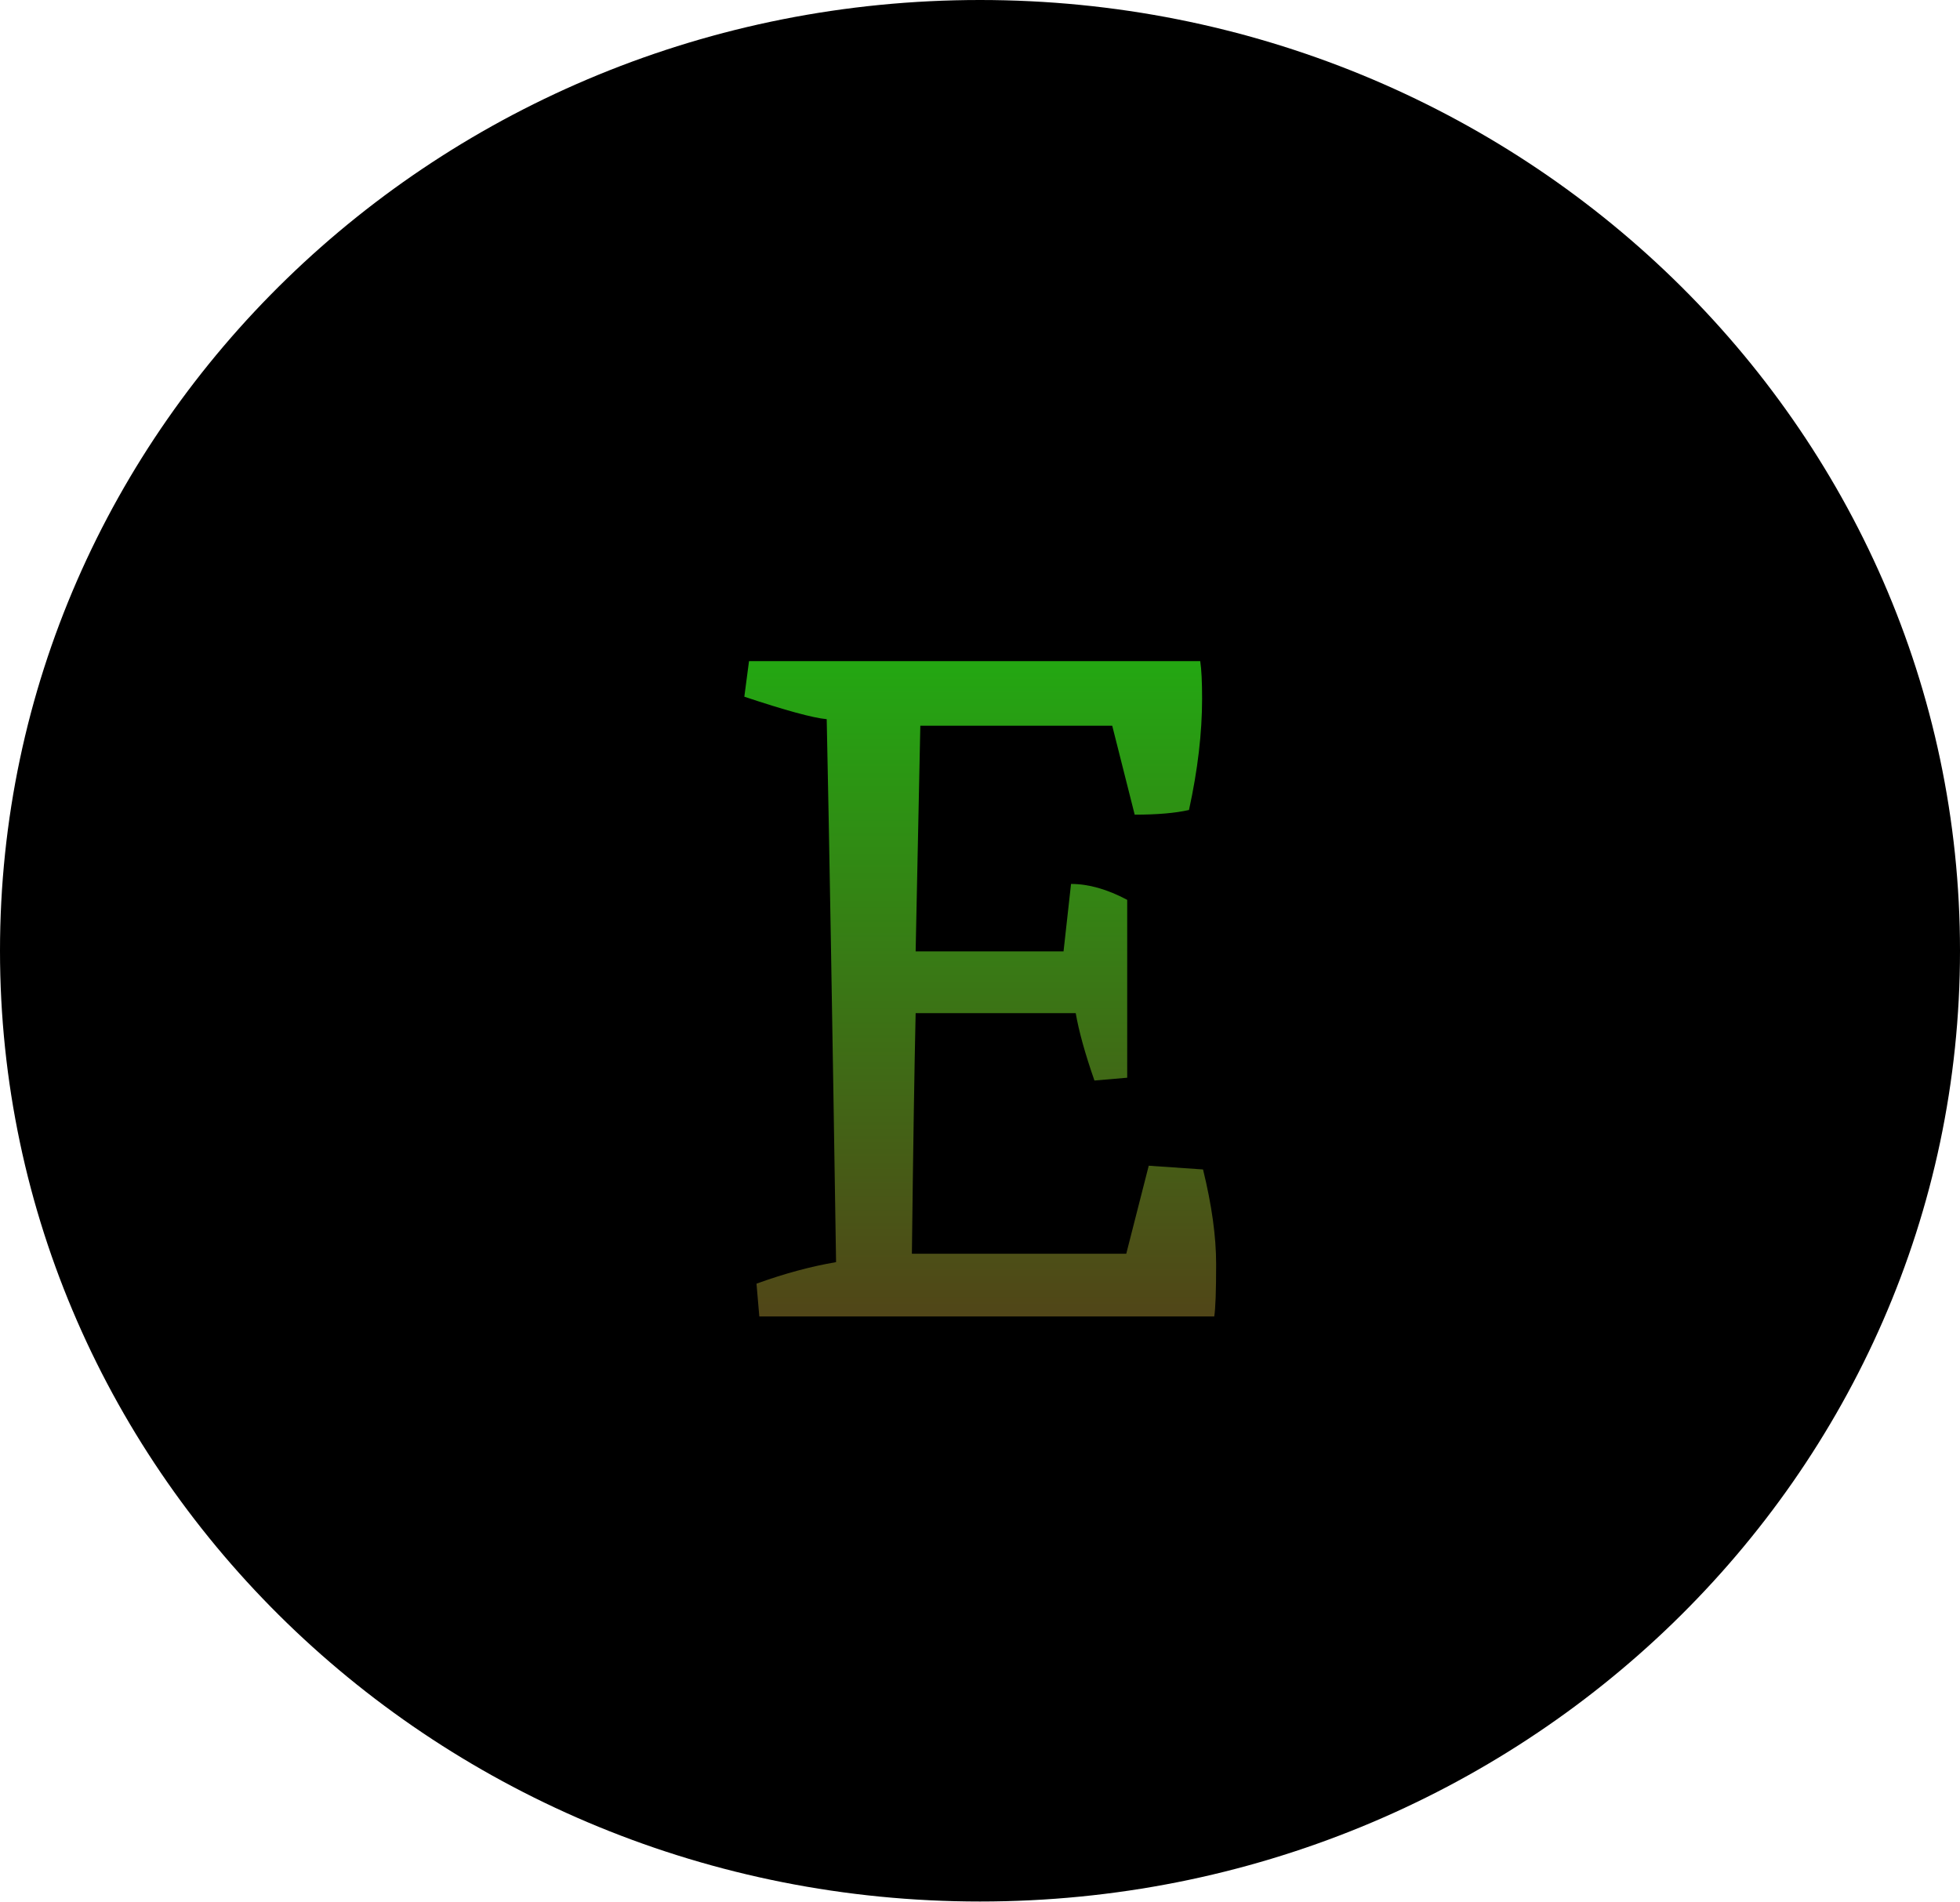
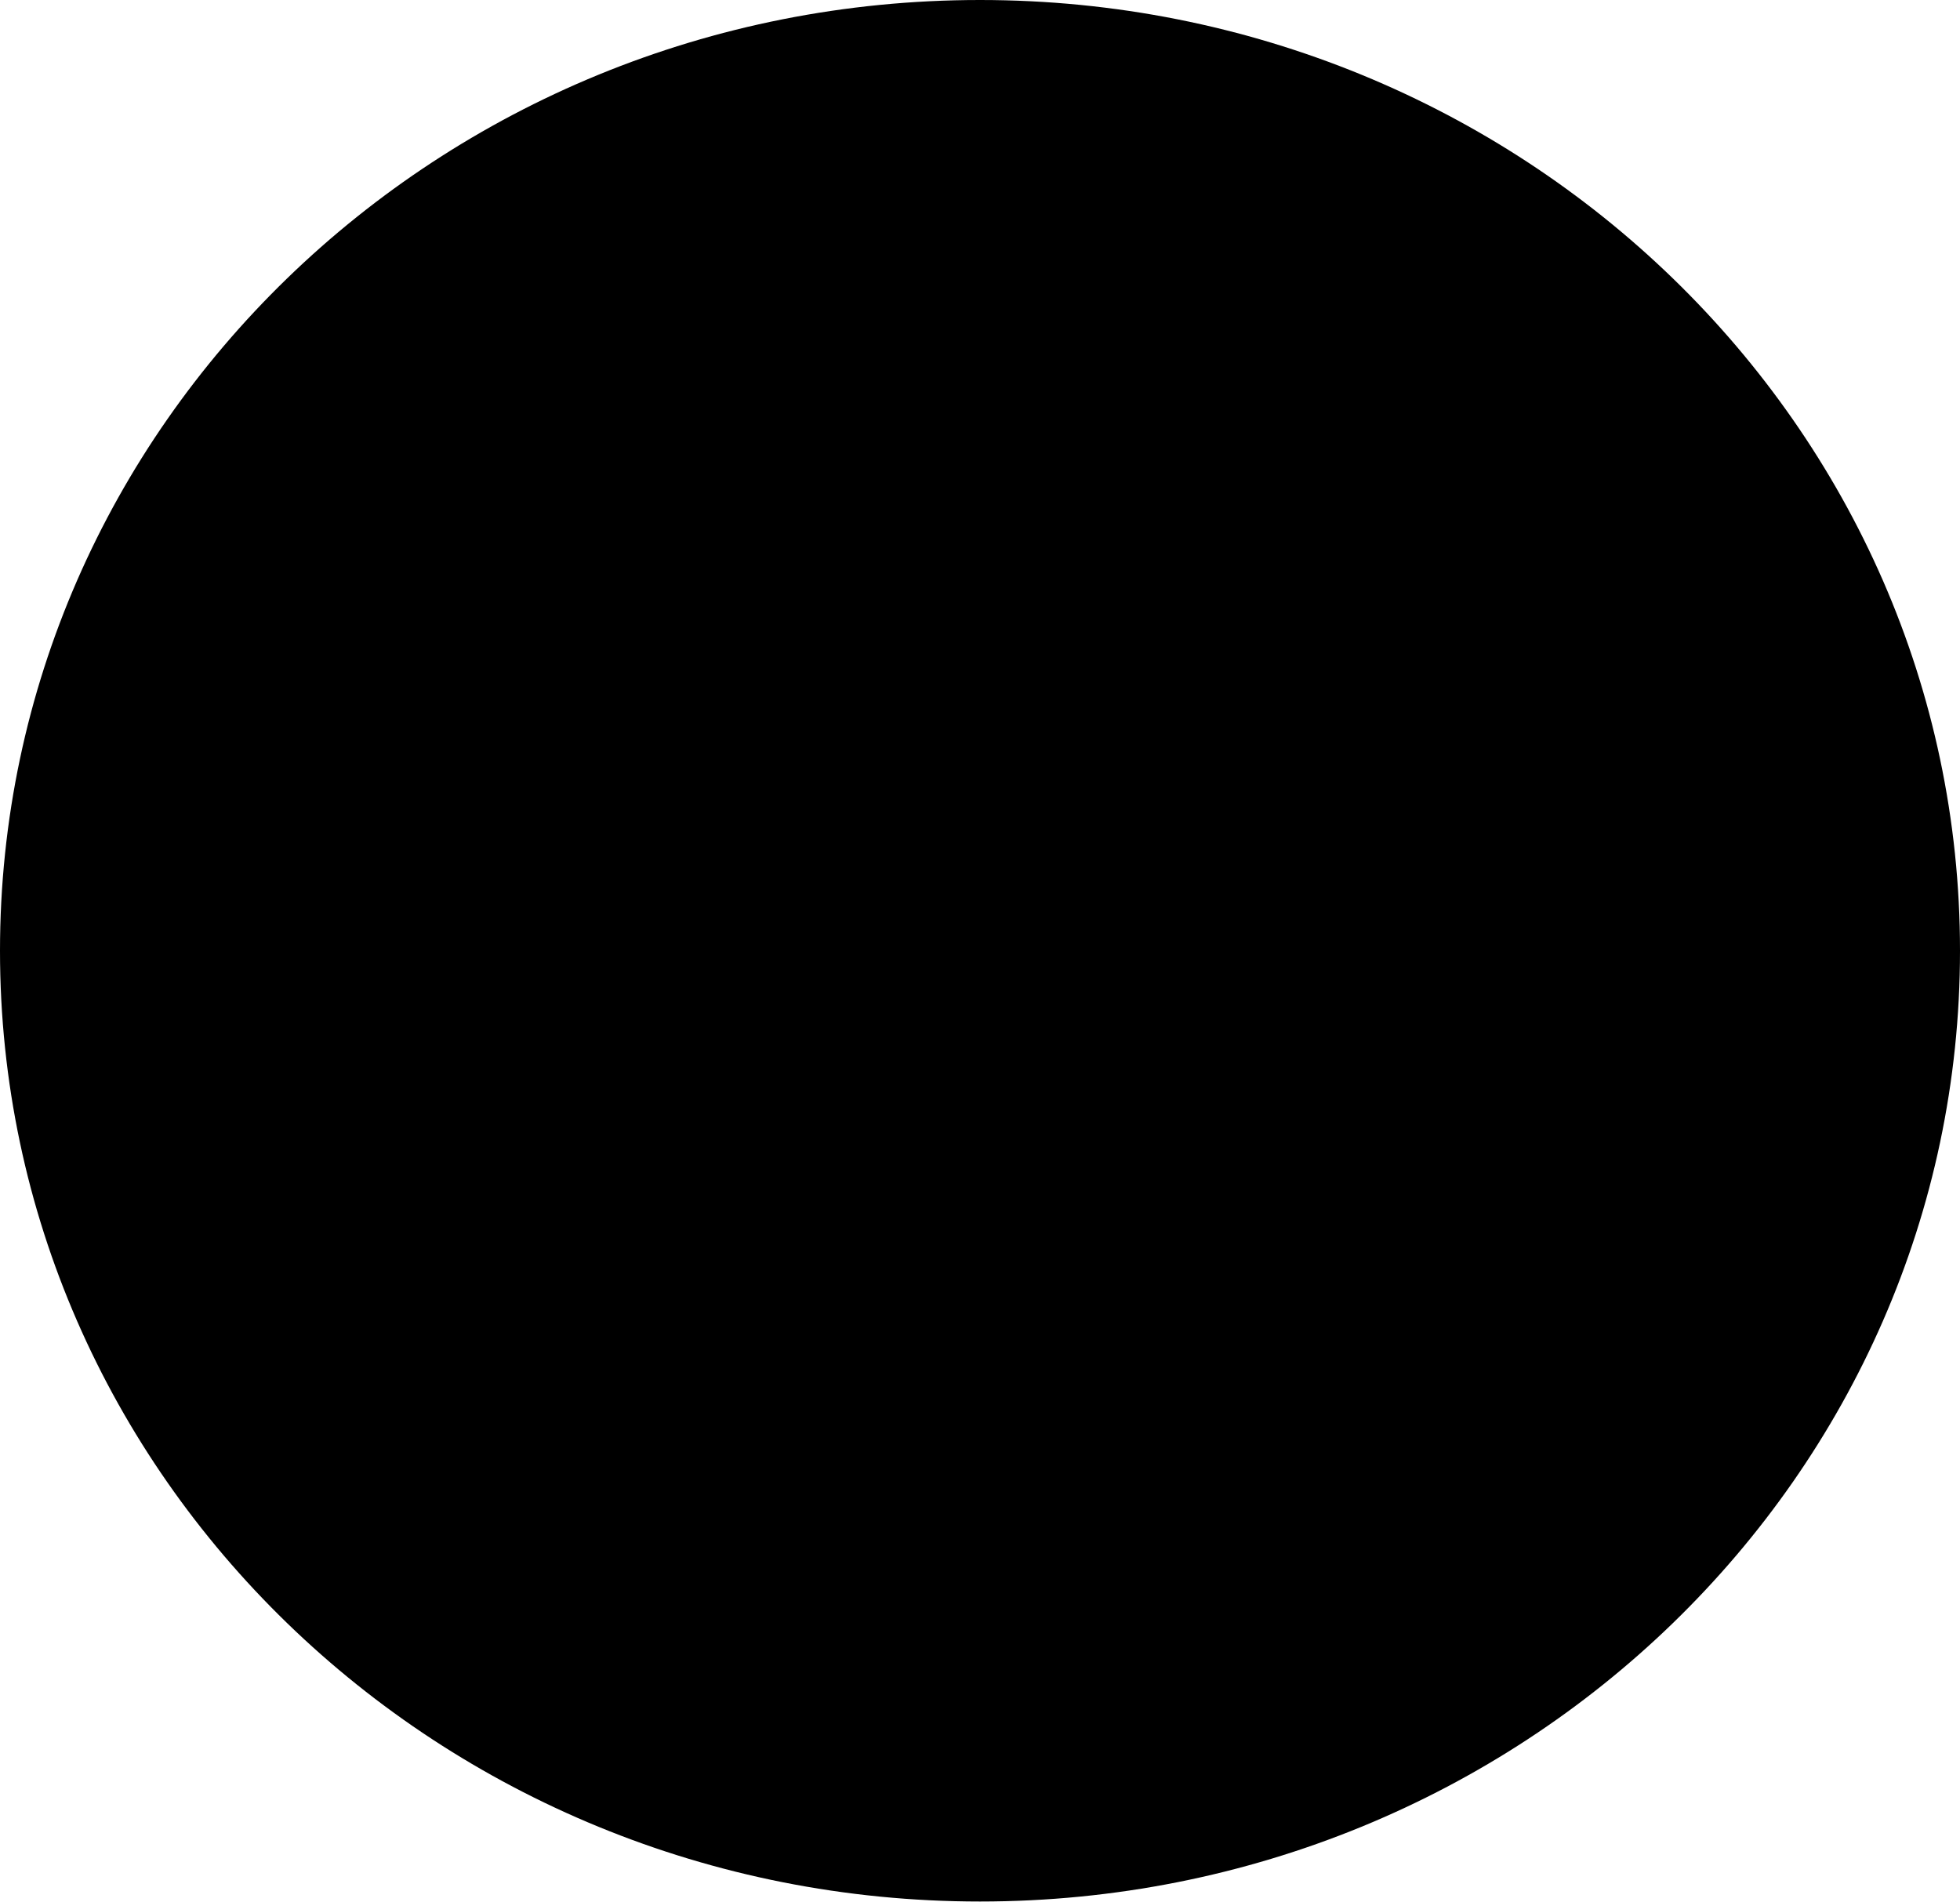
<svg xmlns="http://www.w3.org/2000/svg" width="67" height="65" viewBox="0 0 67 65" fill="none">
  <ellipse cx="33.5" cy="32.5" rx="33.5" ry="32.5" fill="black" />
  <path d="M31.46 24.808L31.3 32.52H36.356L36.612 30.216C37.21 30.216 37.85 30.397 38.532 30.76V36.84L37.412 36.936C37.092 36.019 36.879 35.251 36.772 34.632H31.3C31.258 36.488 31.215 39.229 31.172 42.856H38.5L39.268 39.848L41.124 39.976C41.423 41.192 41.572 42.269 41.572 43.208C41.572 44.125 41.551 44.723 41.508 45H25.956L25.86 43.88C26.799 43.539 27.706 43.293 28.58 43.144C28.452 34.824 28.346 28.637 28.26 24.584C27.791 24.541 26.852 24.285 25.444 23.816L25.604 22.6H41.028C41.071 22.877 41.092 23.304 41.092 23.88C41.092 25.053 40.943 26.323 40.644 27.688C40.175 27.795 39.556 27.848 38.788 27.848L38.02 24.808H31.46Z" fill="url(#paint0_linear_4_4)" />
  <defs>
    <linearGradient id="paint0_linear_4_4" x1="34" y1="13" x2="34" y2="55" gradientUnits="userSpaceOnUse">
-       <stop stop-color="#10D110" />
-       <stop offset="1" stop-color="#651A1A" />
+       <stop stopColor="#10D110" />
+       <stop offset="1" stopColor="#651A1A" />
    </linearGradient>
  </defs>
</svg>
